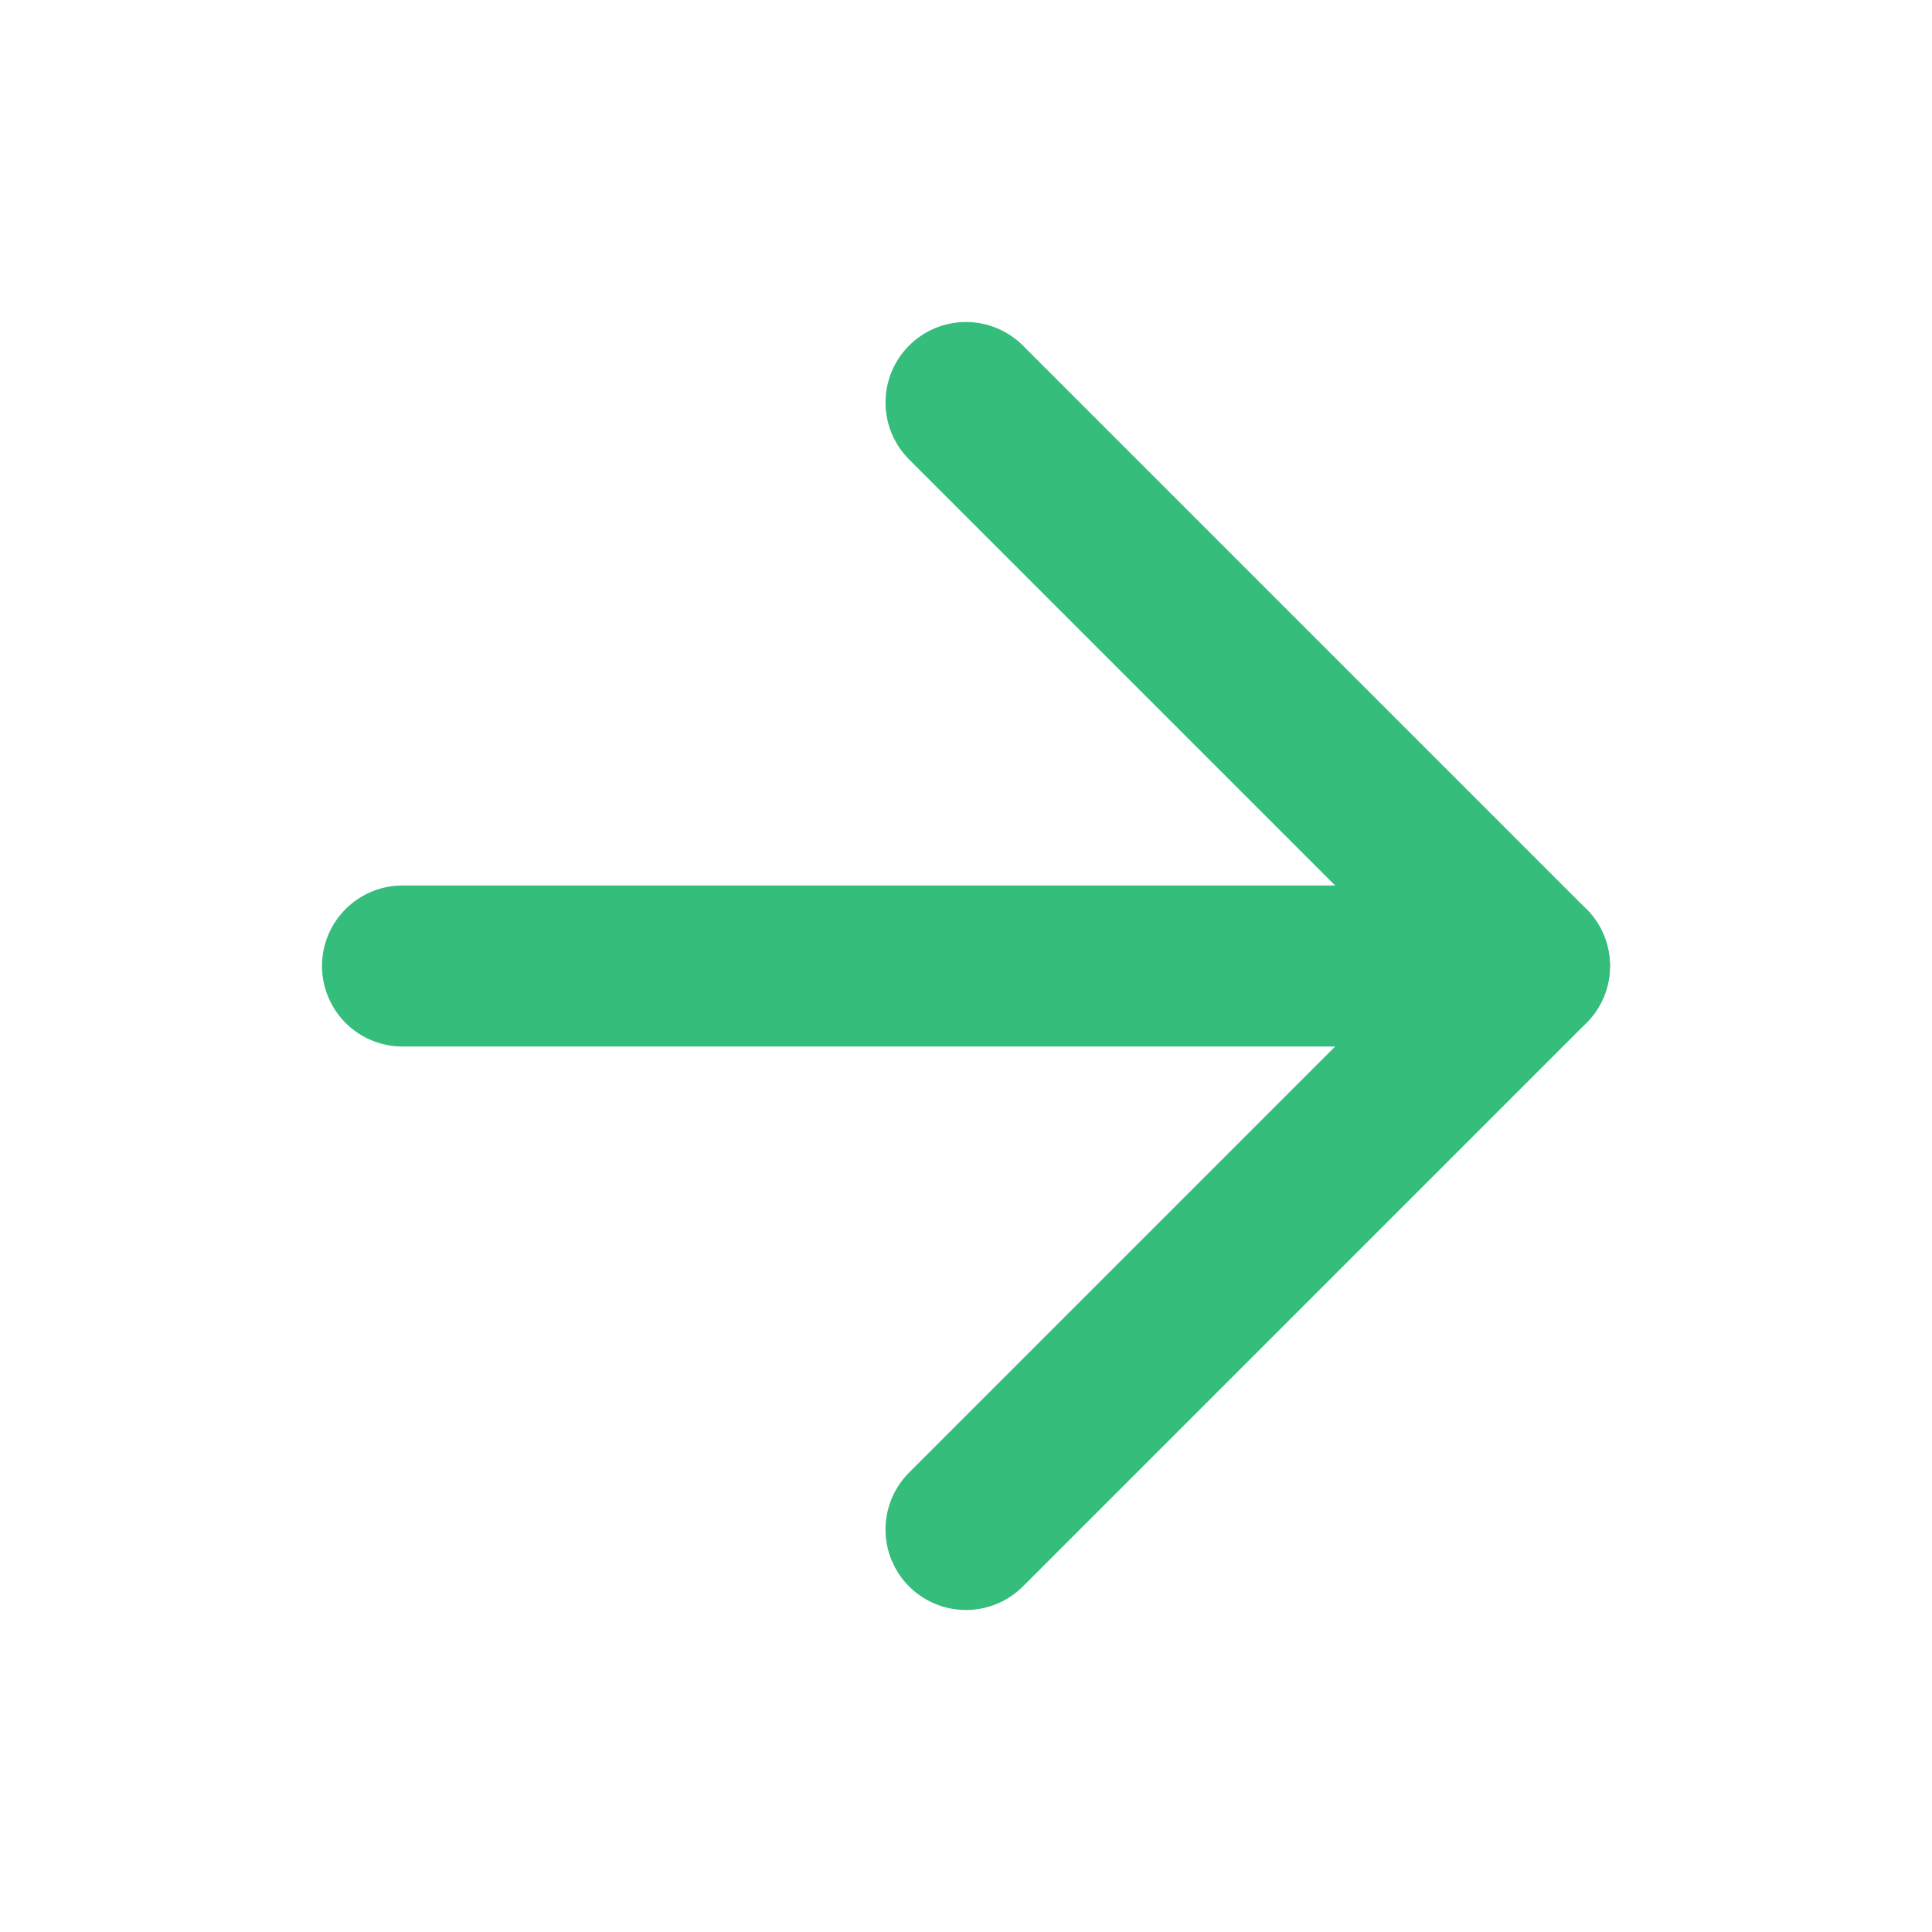
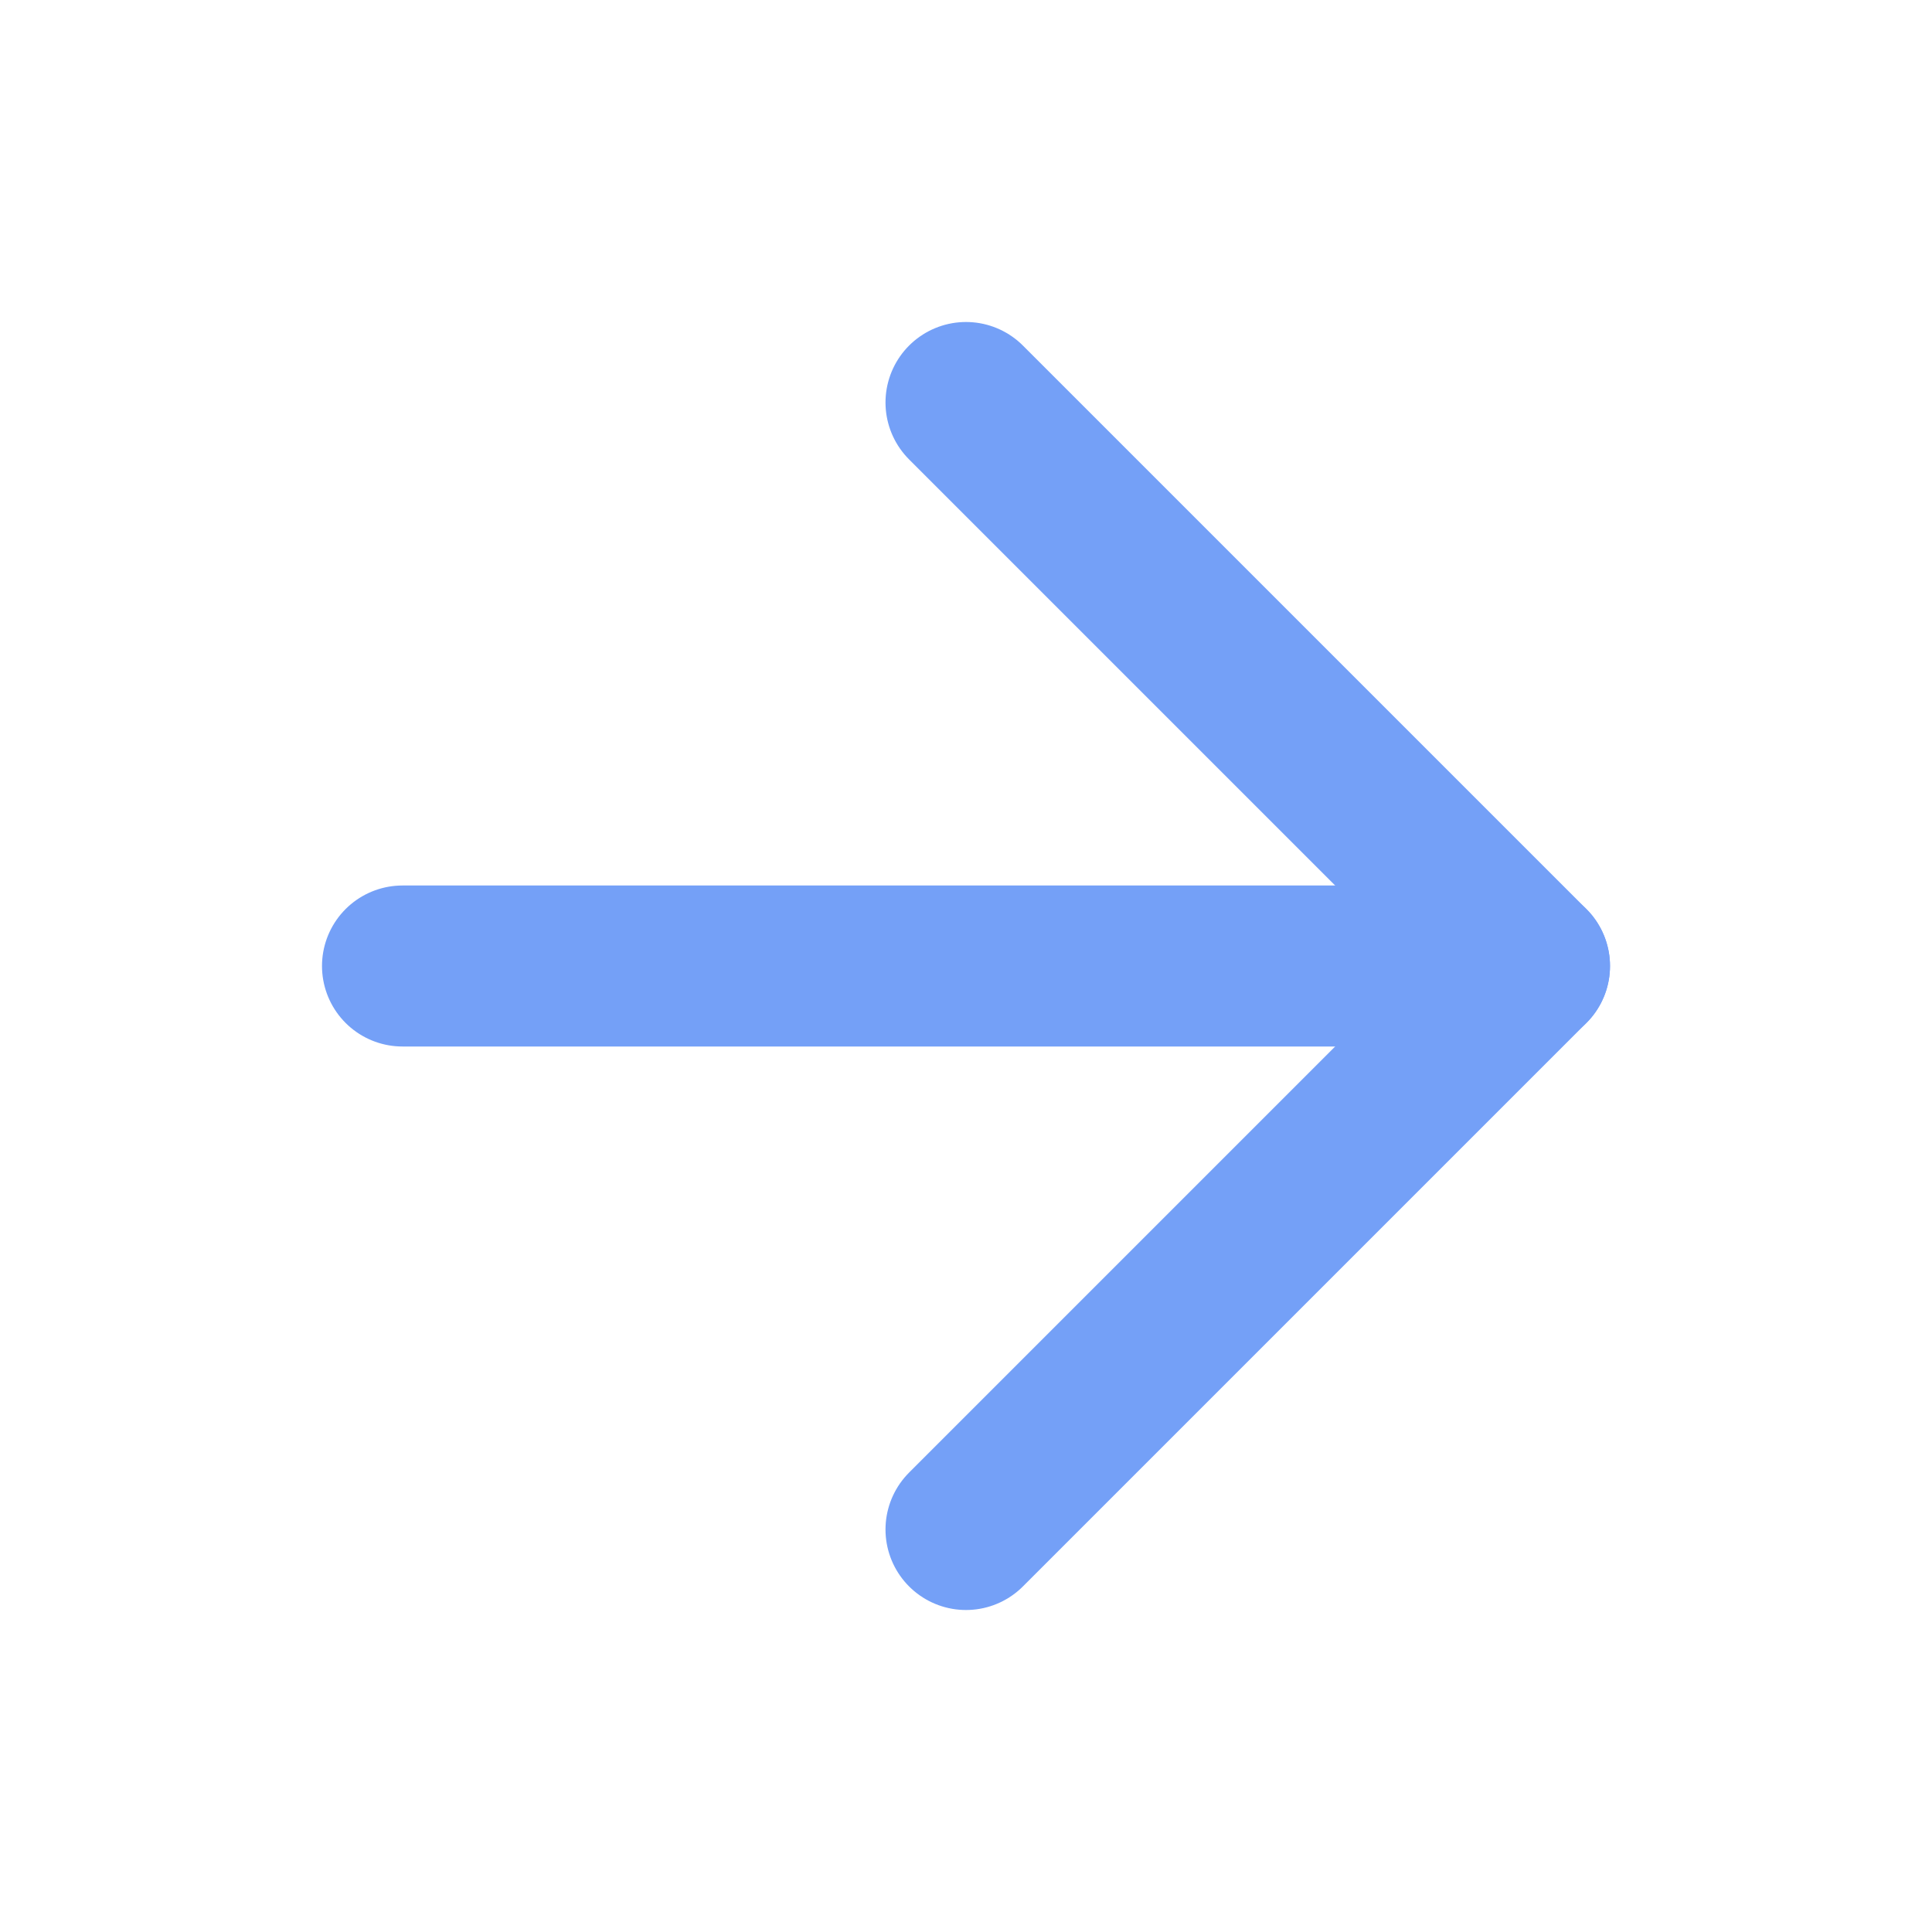
- <svg xmlns="http://www.w3.org/2000/svg" width="24" height="24" viewBox="0 0 24 24" fill="none" stroke="#35bd7c" stroke-width="2" stroke-linecap="round" stroke-linejoin="round" class="feather feather-arrow-right">
+ <svg xmlns="http://www.w3.org/2000/svg" width="24" height="24" viewBox="0 0 24 24" fill="none" stroke="#74a0f7" stroke-width="2" stroke-linecap="round" stroke-linejoin="round" class="feather feather-arrow-right">
  <line x1="5" y1="12" x2="19" y2="12" />
  <polyline points="12 5 19 12 12 19" />
</svg>
